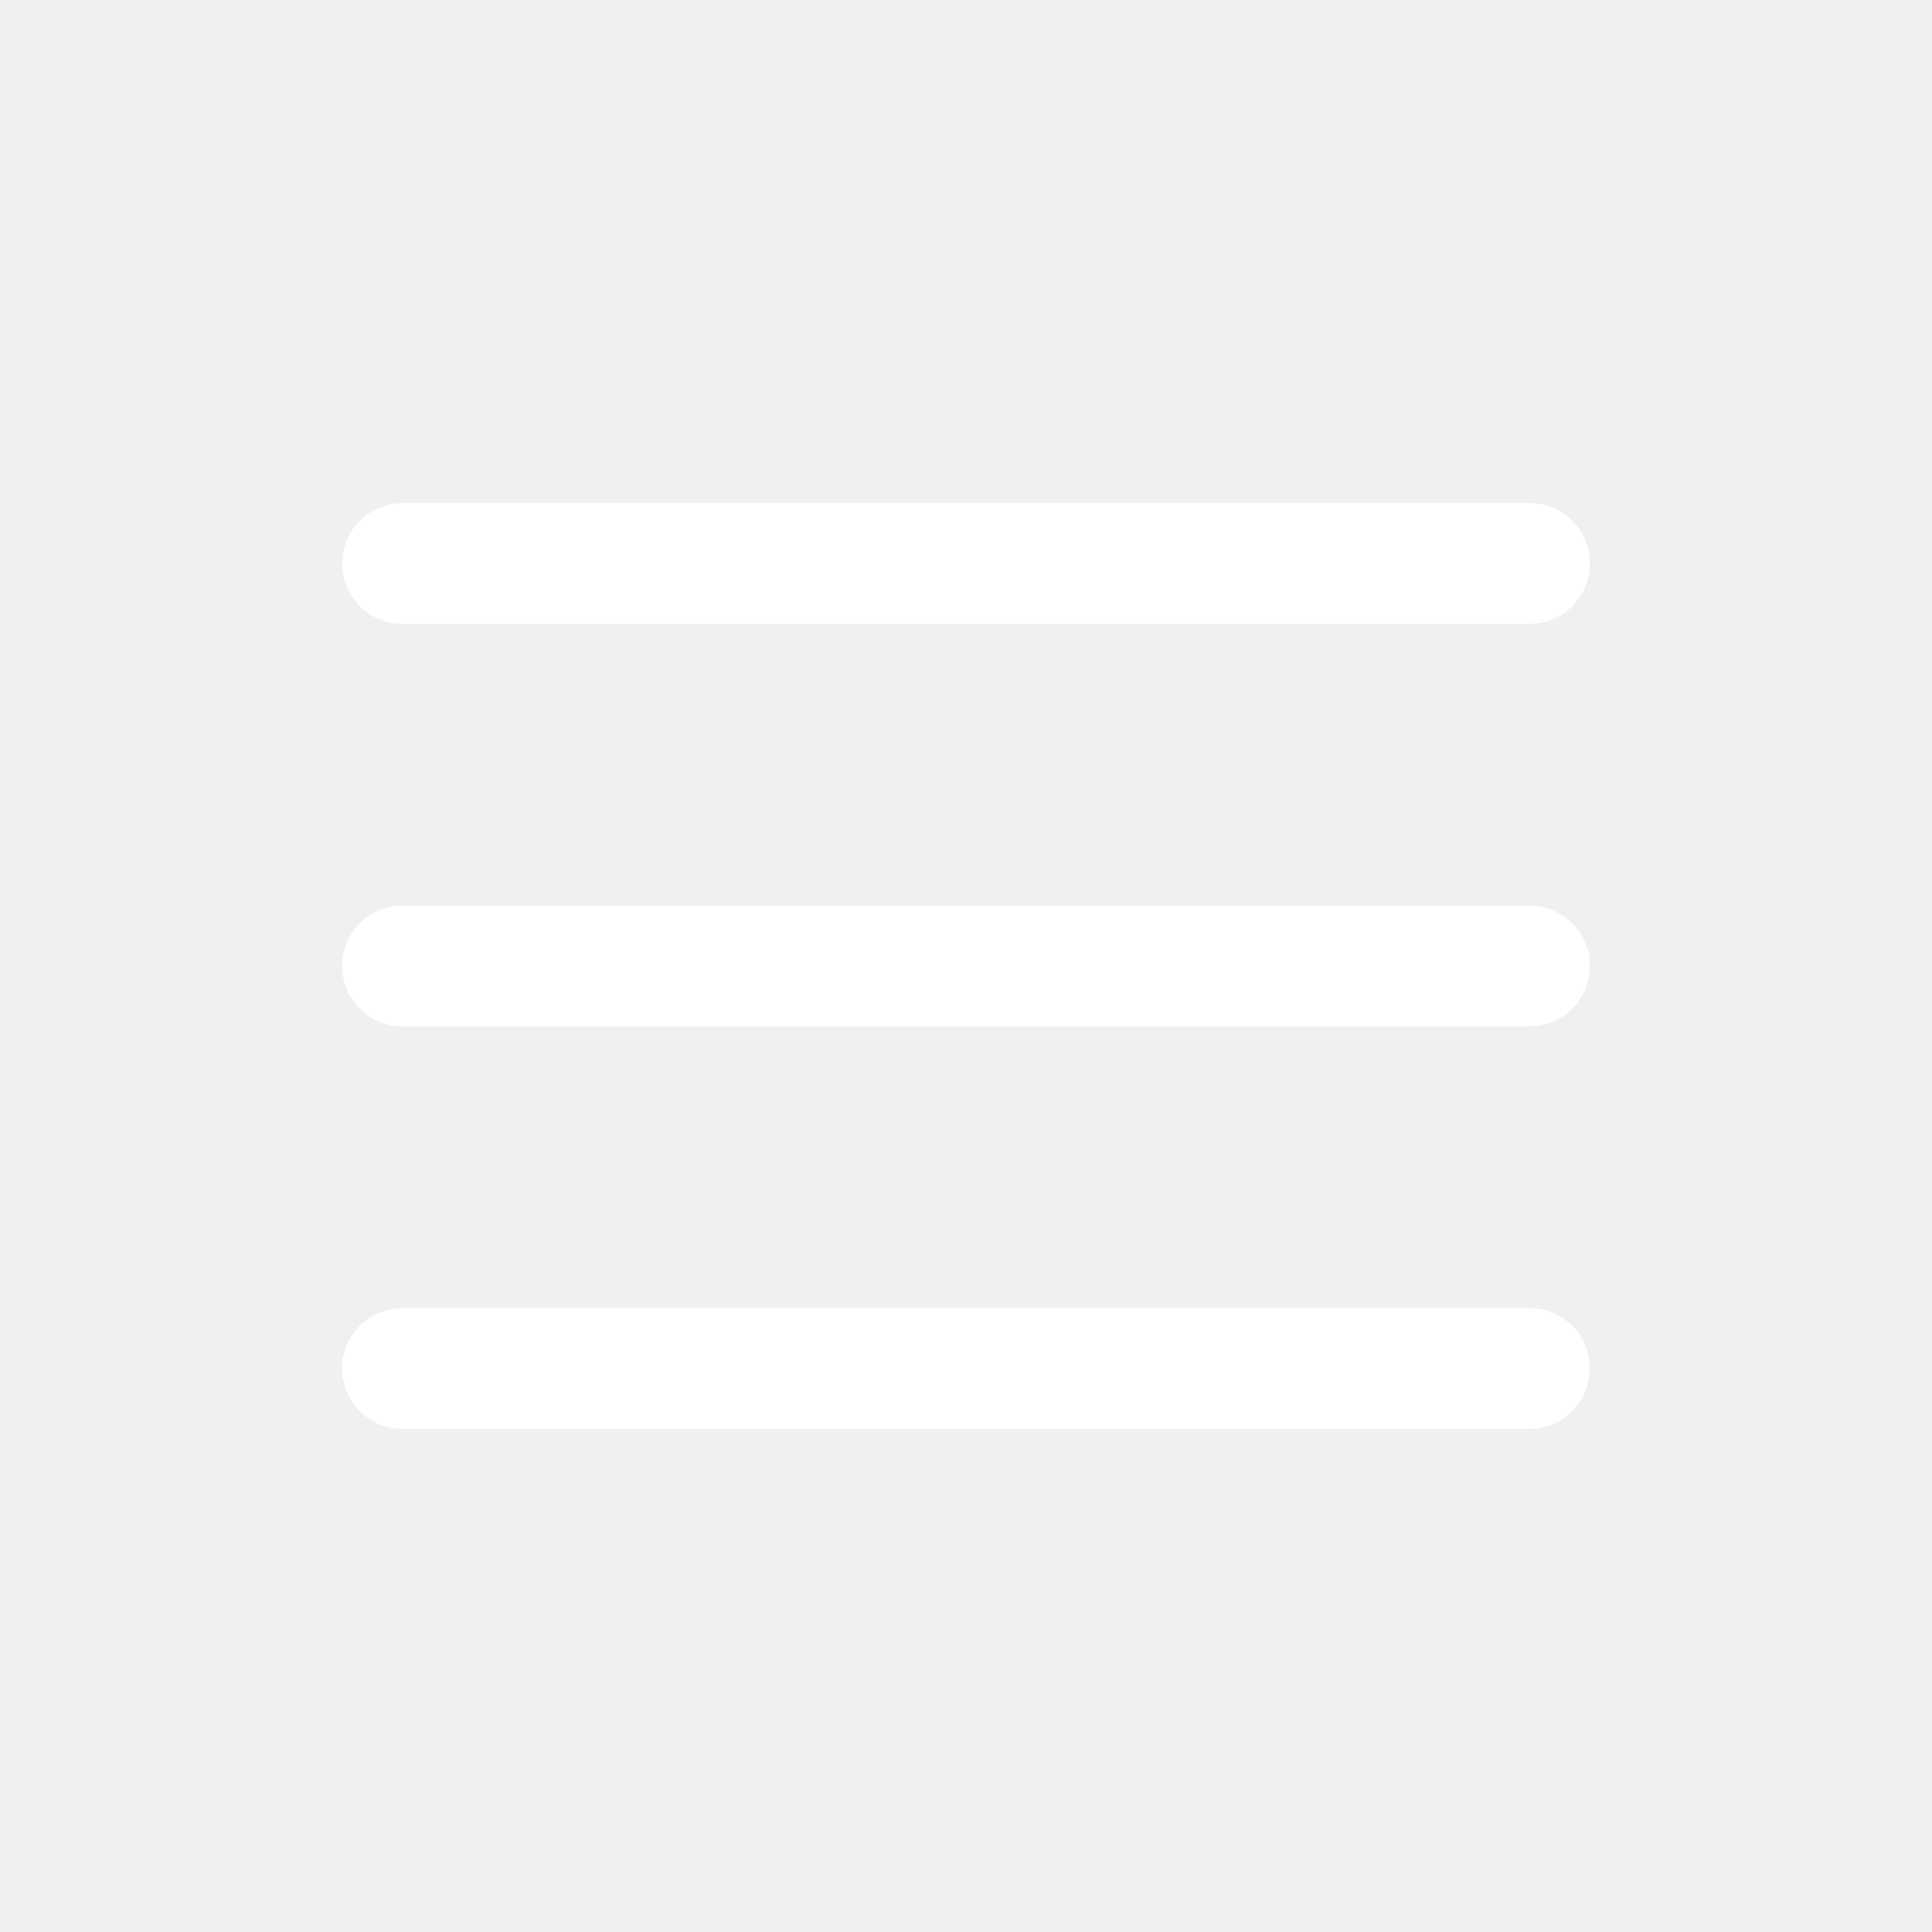
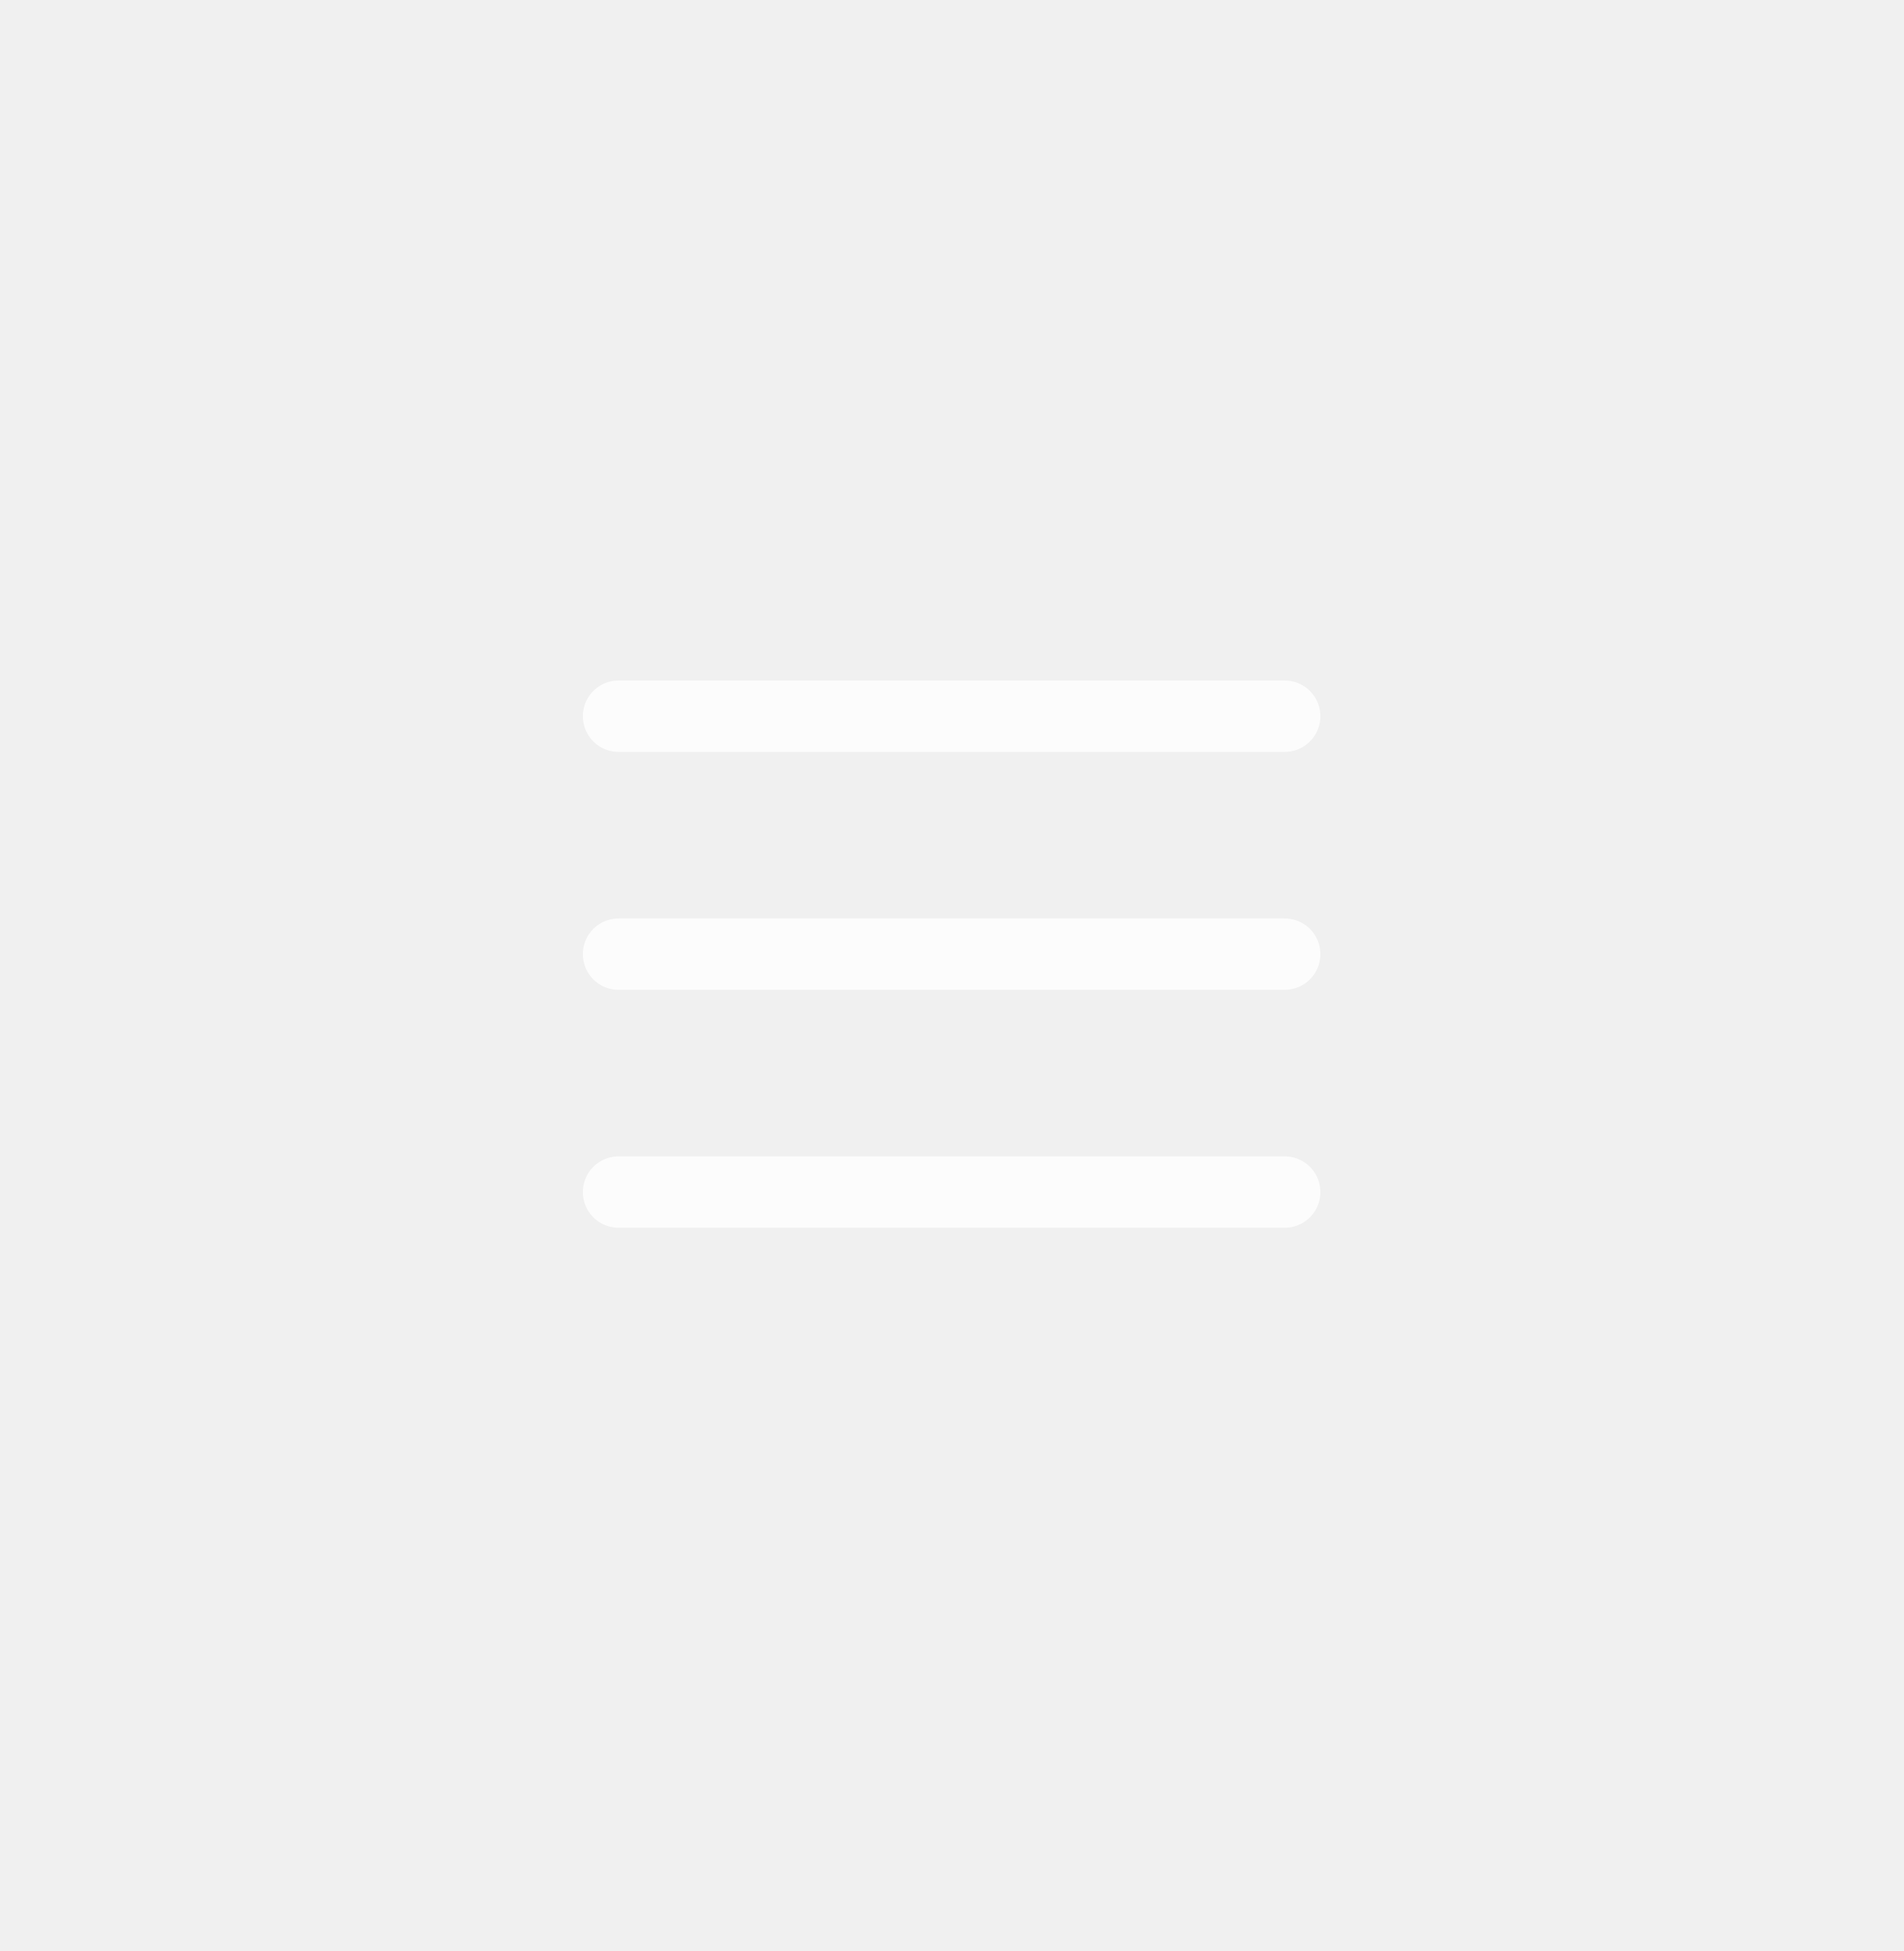
- <svg xmlns="http://www.w3.org/2000/svg" width="24" height="24" viewBox="0 0 24 24" fill="none">
-   <path d="M5 7H19" stroke="white" stroke-width="1.5" stroke-linecap="round" />
-   <path d="M5 12H19" stroke="white" stroke-width="1.5" stroke-linecap="round" />
-   <path d="M5 17H19" stroke="white" stroke-width="1.5" stroke-linecap="round" />
+ <svg xmlns="http://www.w3.org/2000/svg" width="40" height="41" viewBox="0 0 40 41" fill="none">
+   <g opacity="0.8">
+     <path d="M13 15.051H27" stroke="white" stroke-width="1.5" stroke-linecap="round" />
+     <path d="M13 20.051H27" stroke="white" stroke-width="1.5" stroke-linecap="round" />
+     <path d="M13 25.051H27" stroke="white" stroke-width="1.5" stroke-linecap="round" />
+   </g>
</svg>
